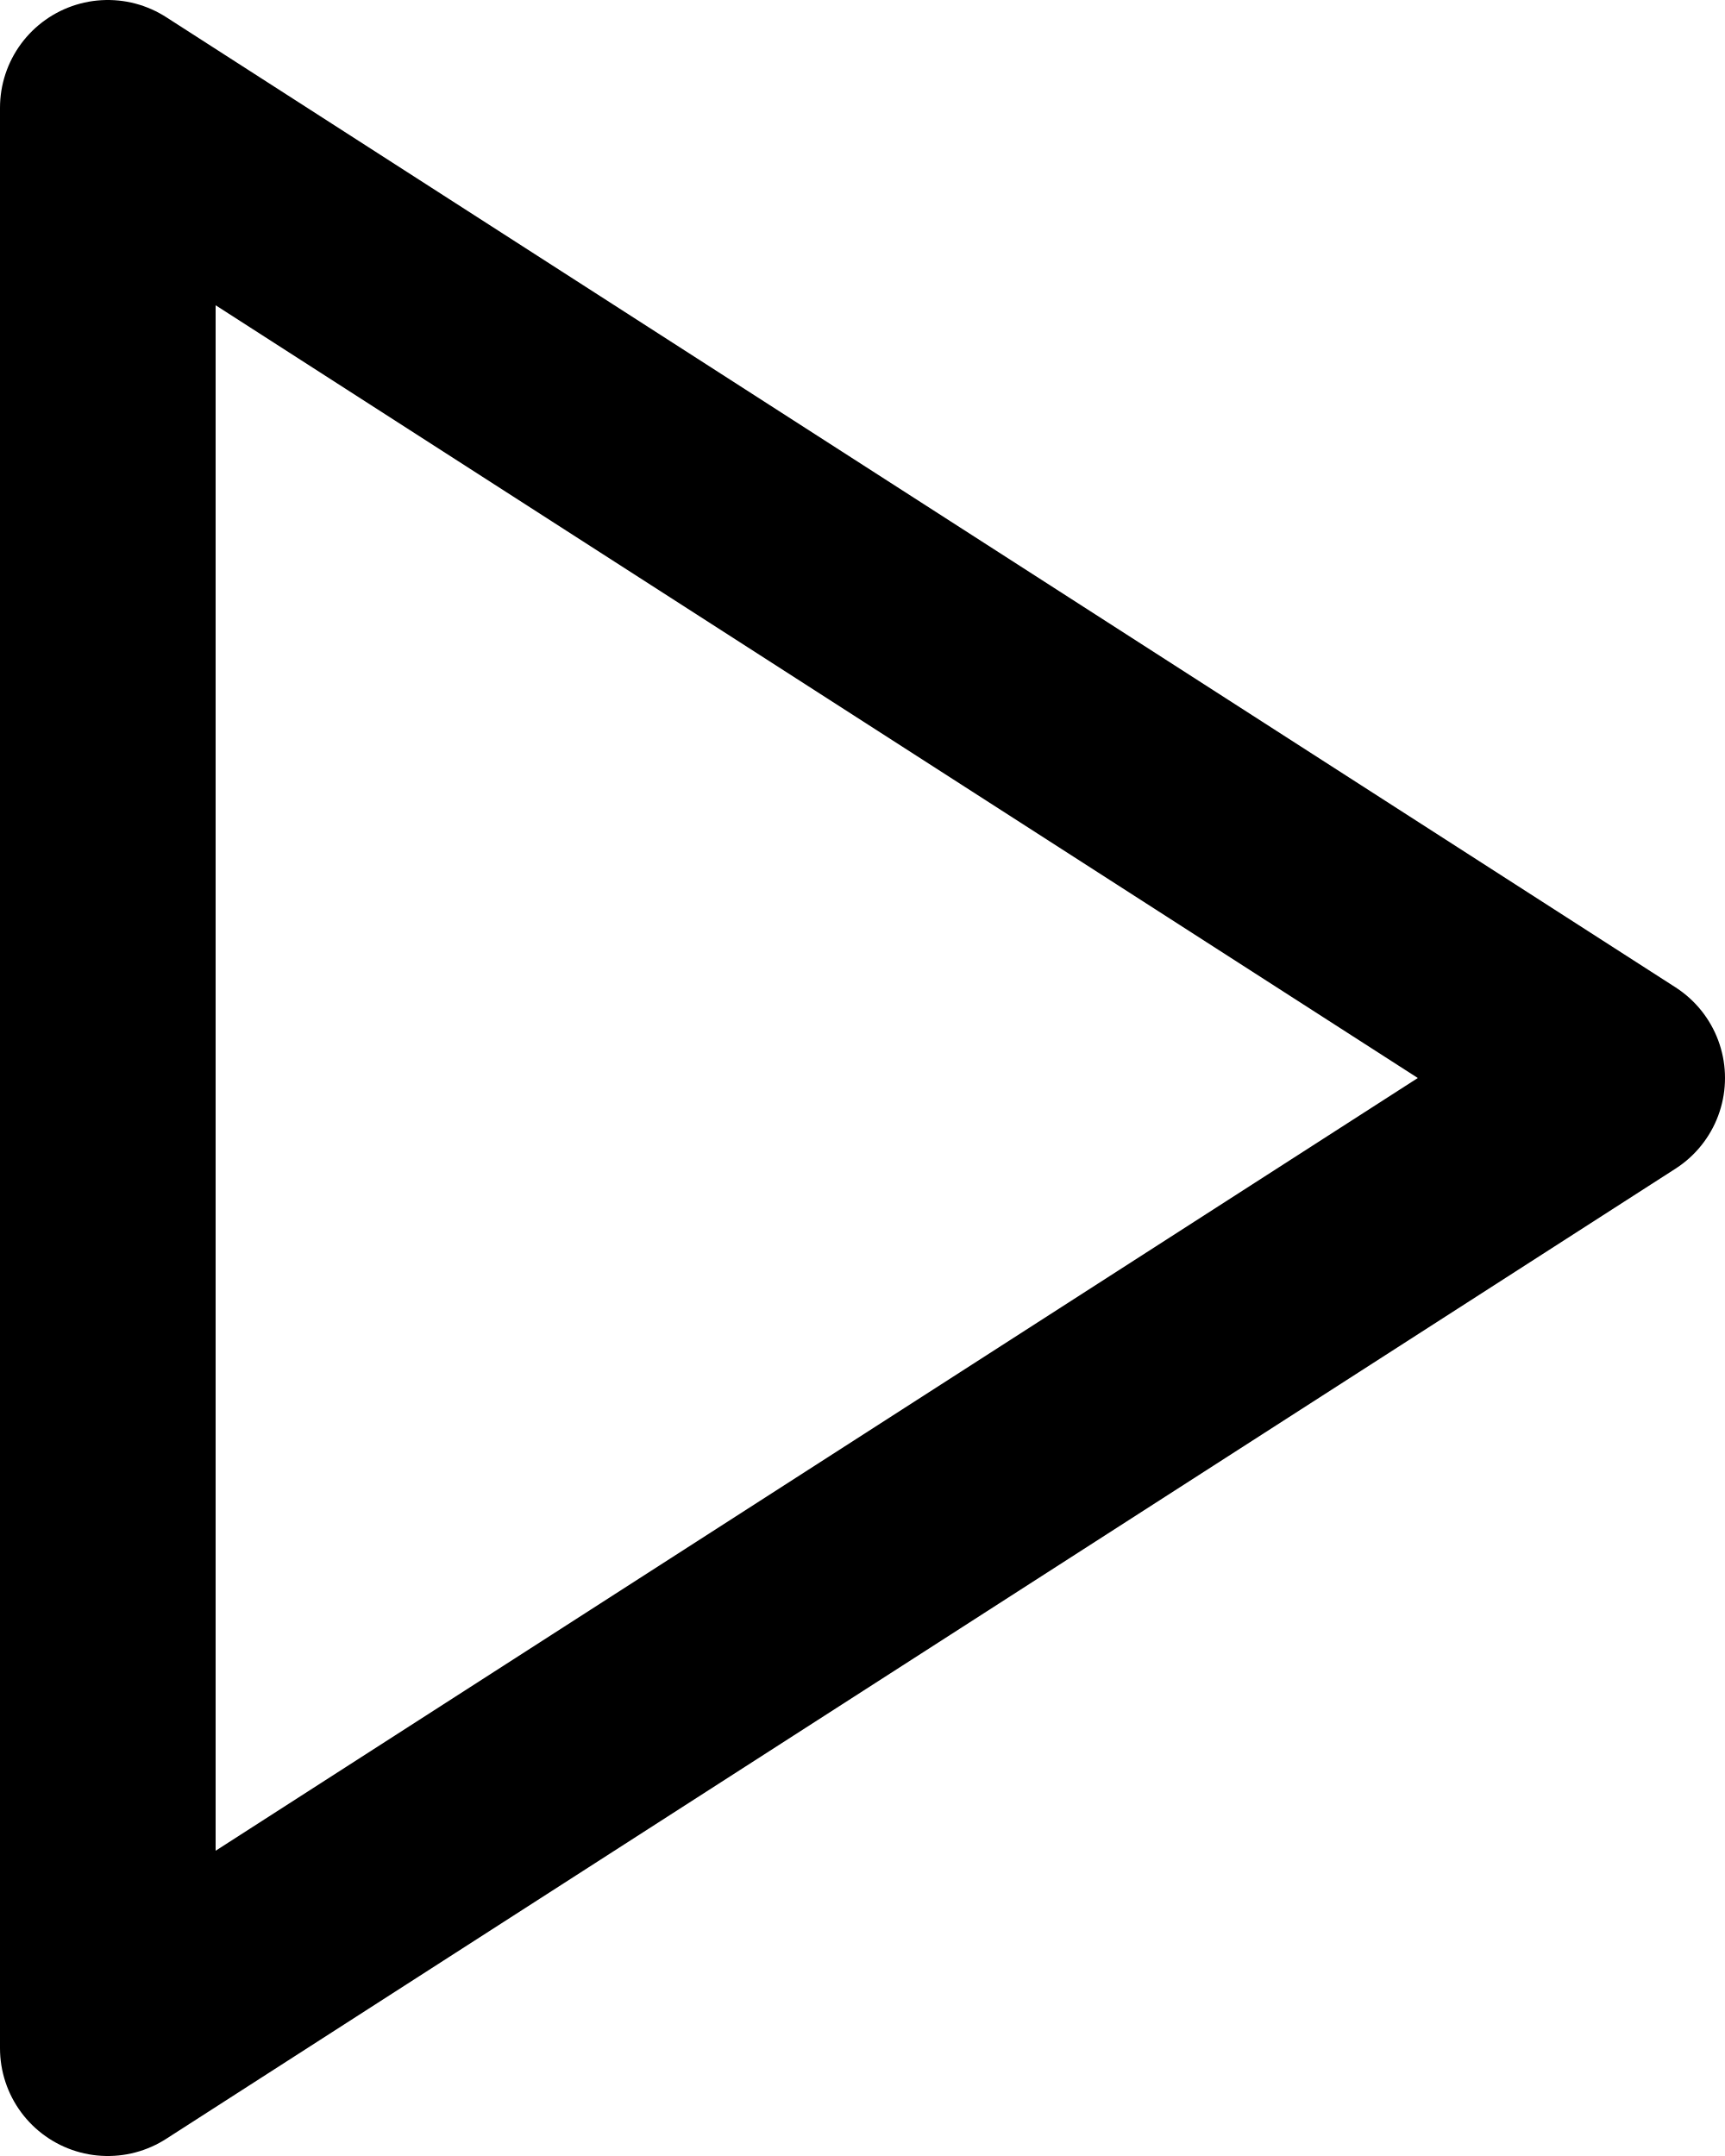
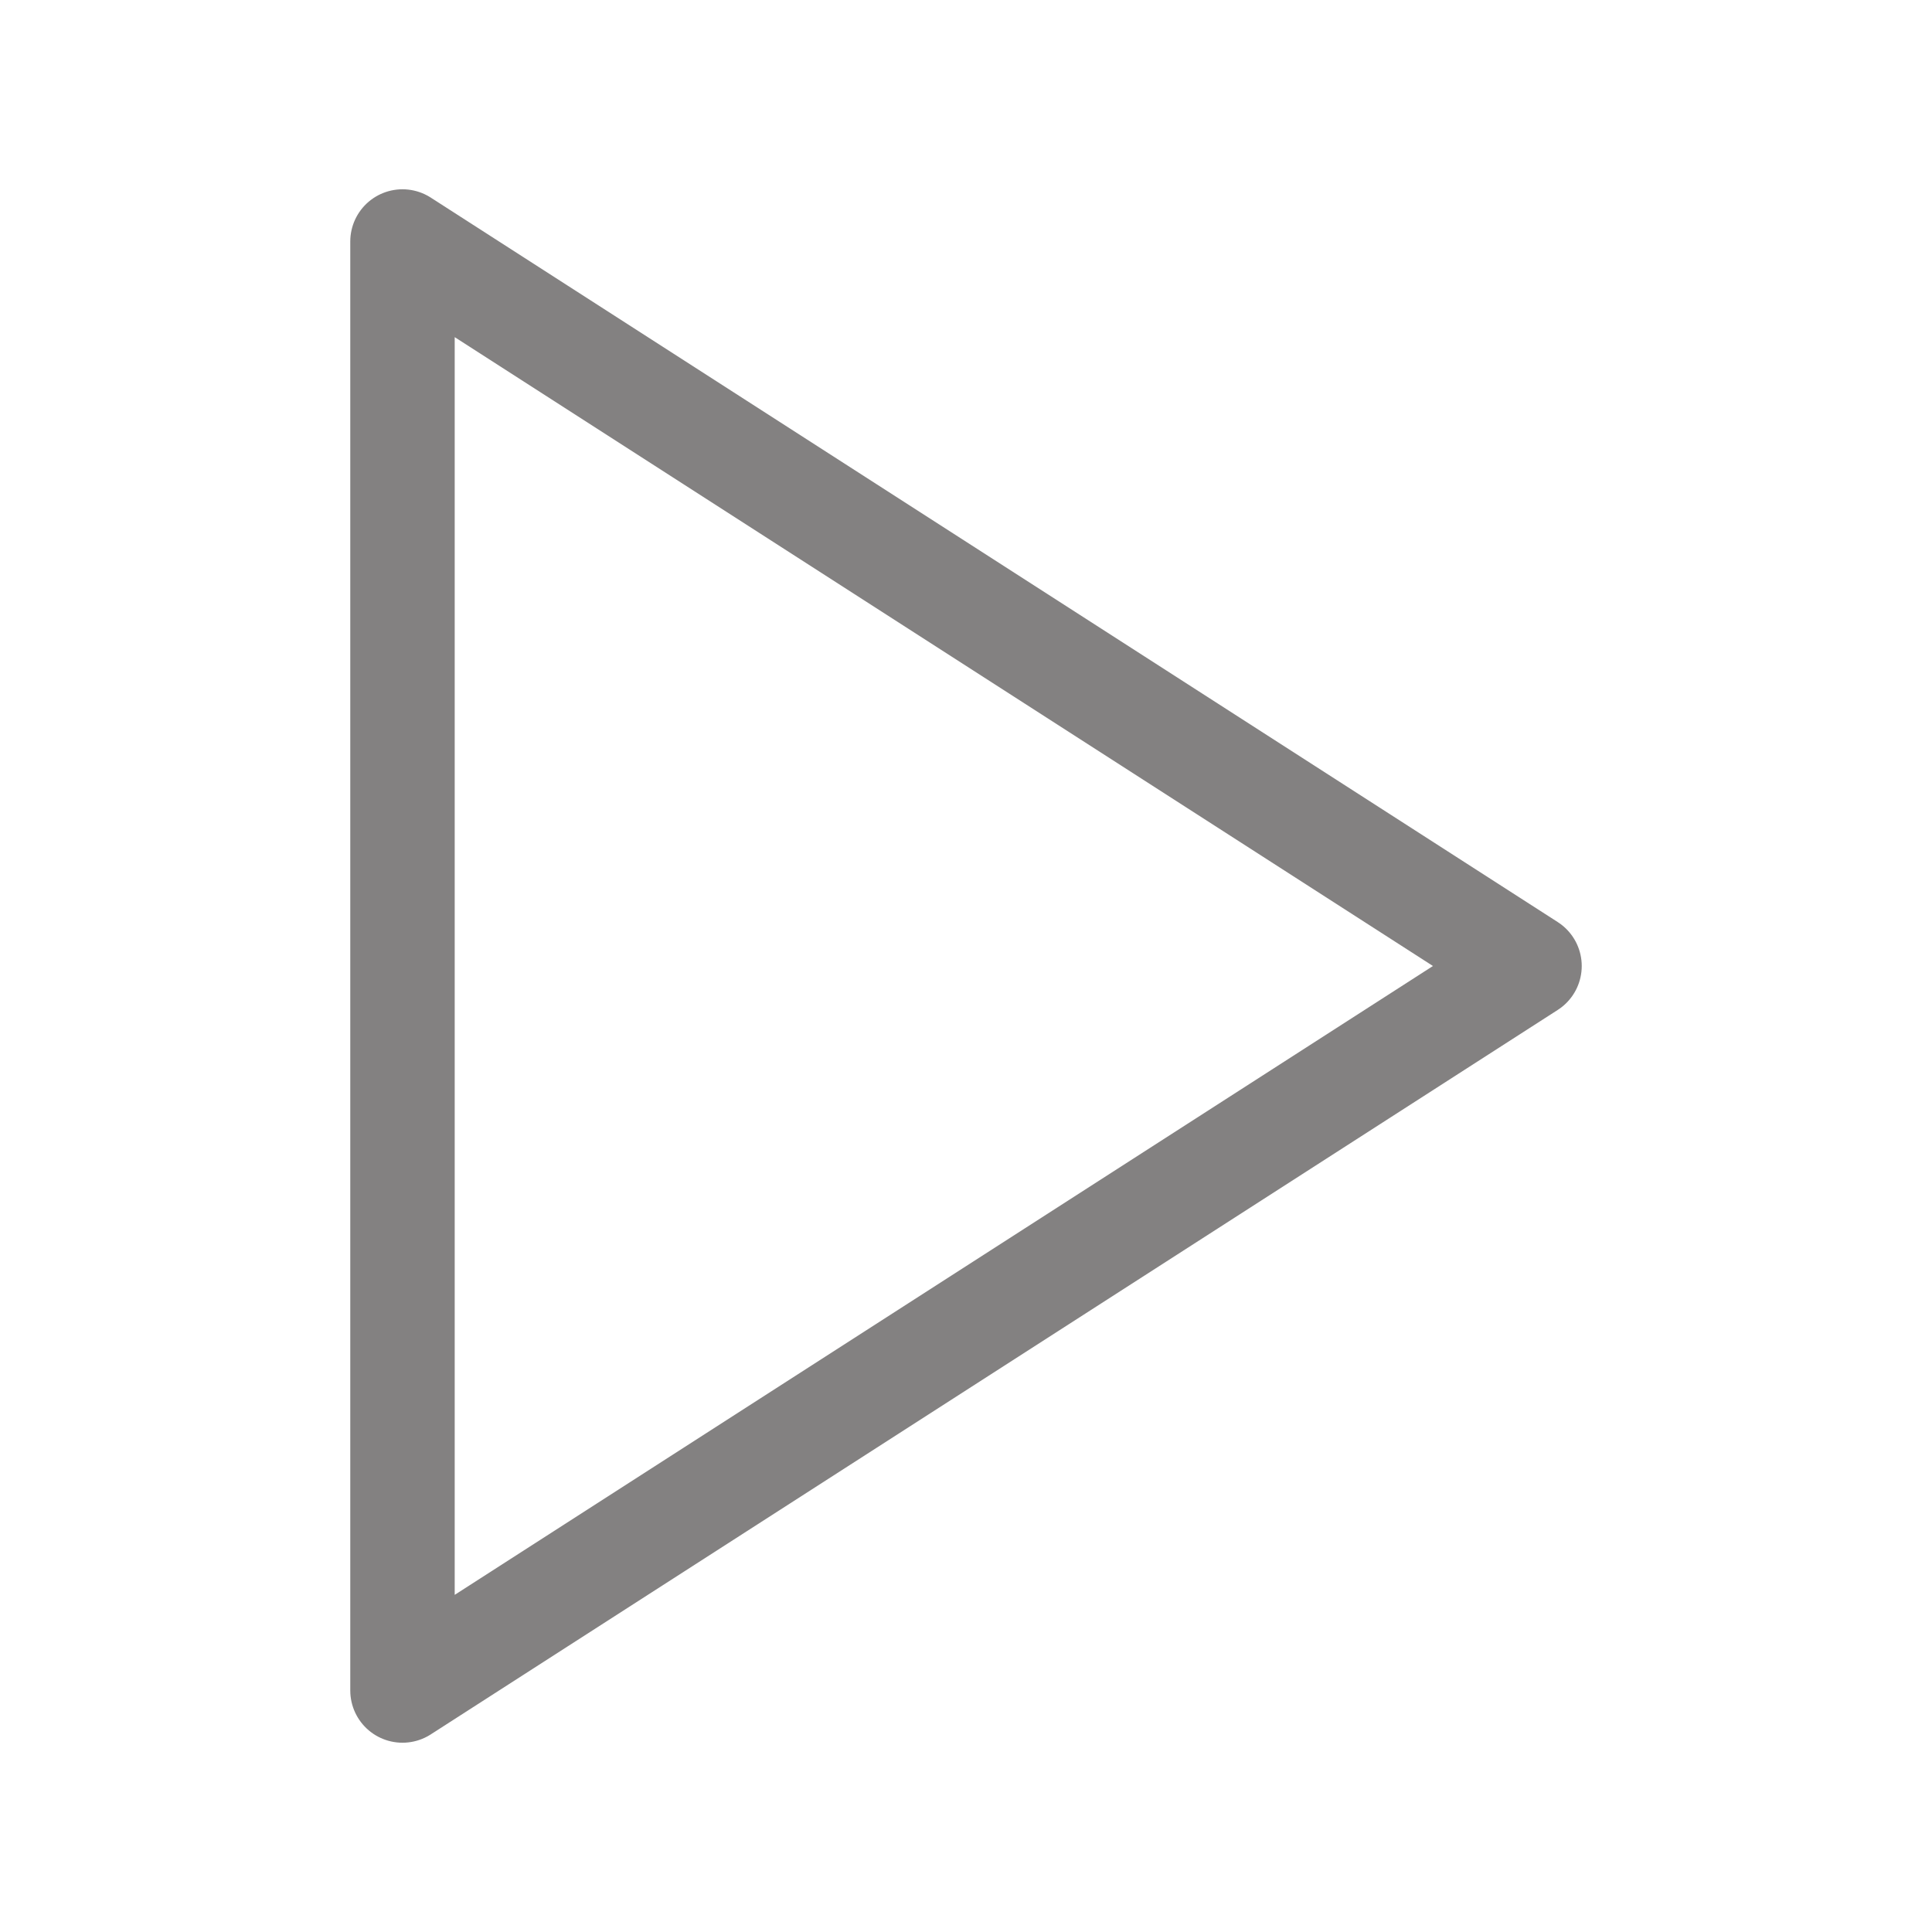
- <svg xmlns="http://www.w3.org/2000/svg" width="16" height="20" viewBox="0 0 16 20" fill="none">
-   <path d="M1 1L15 10L1 19V1Z" stroke="black" stroke-width="2" stroke-linecap="round" stroke-linejoin="round" />
+ <svg xmlns="http://www.w3.org/2000/svg" width="37" height="37" viewBox="0 0 37 37" fill="none">
+   <path d="M7.708 4.625L29.292 18.5L7.708 32.375V4.625Z" stroke="#838181" stroke-width="2" stroke-linecap="round" stroke-linejoin="round" />
</svg>
